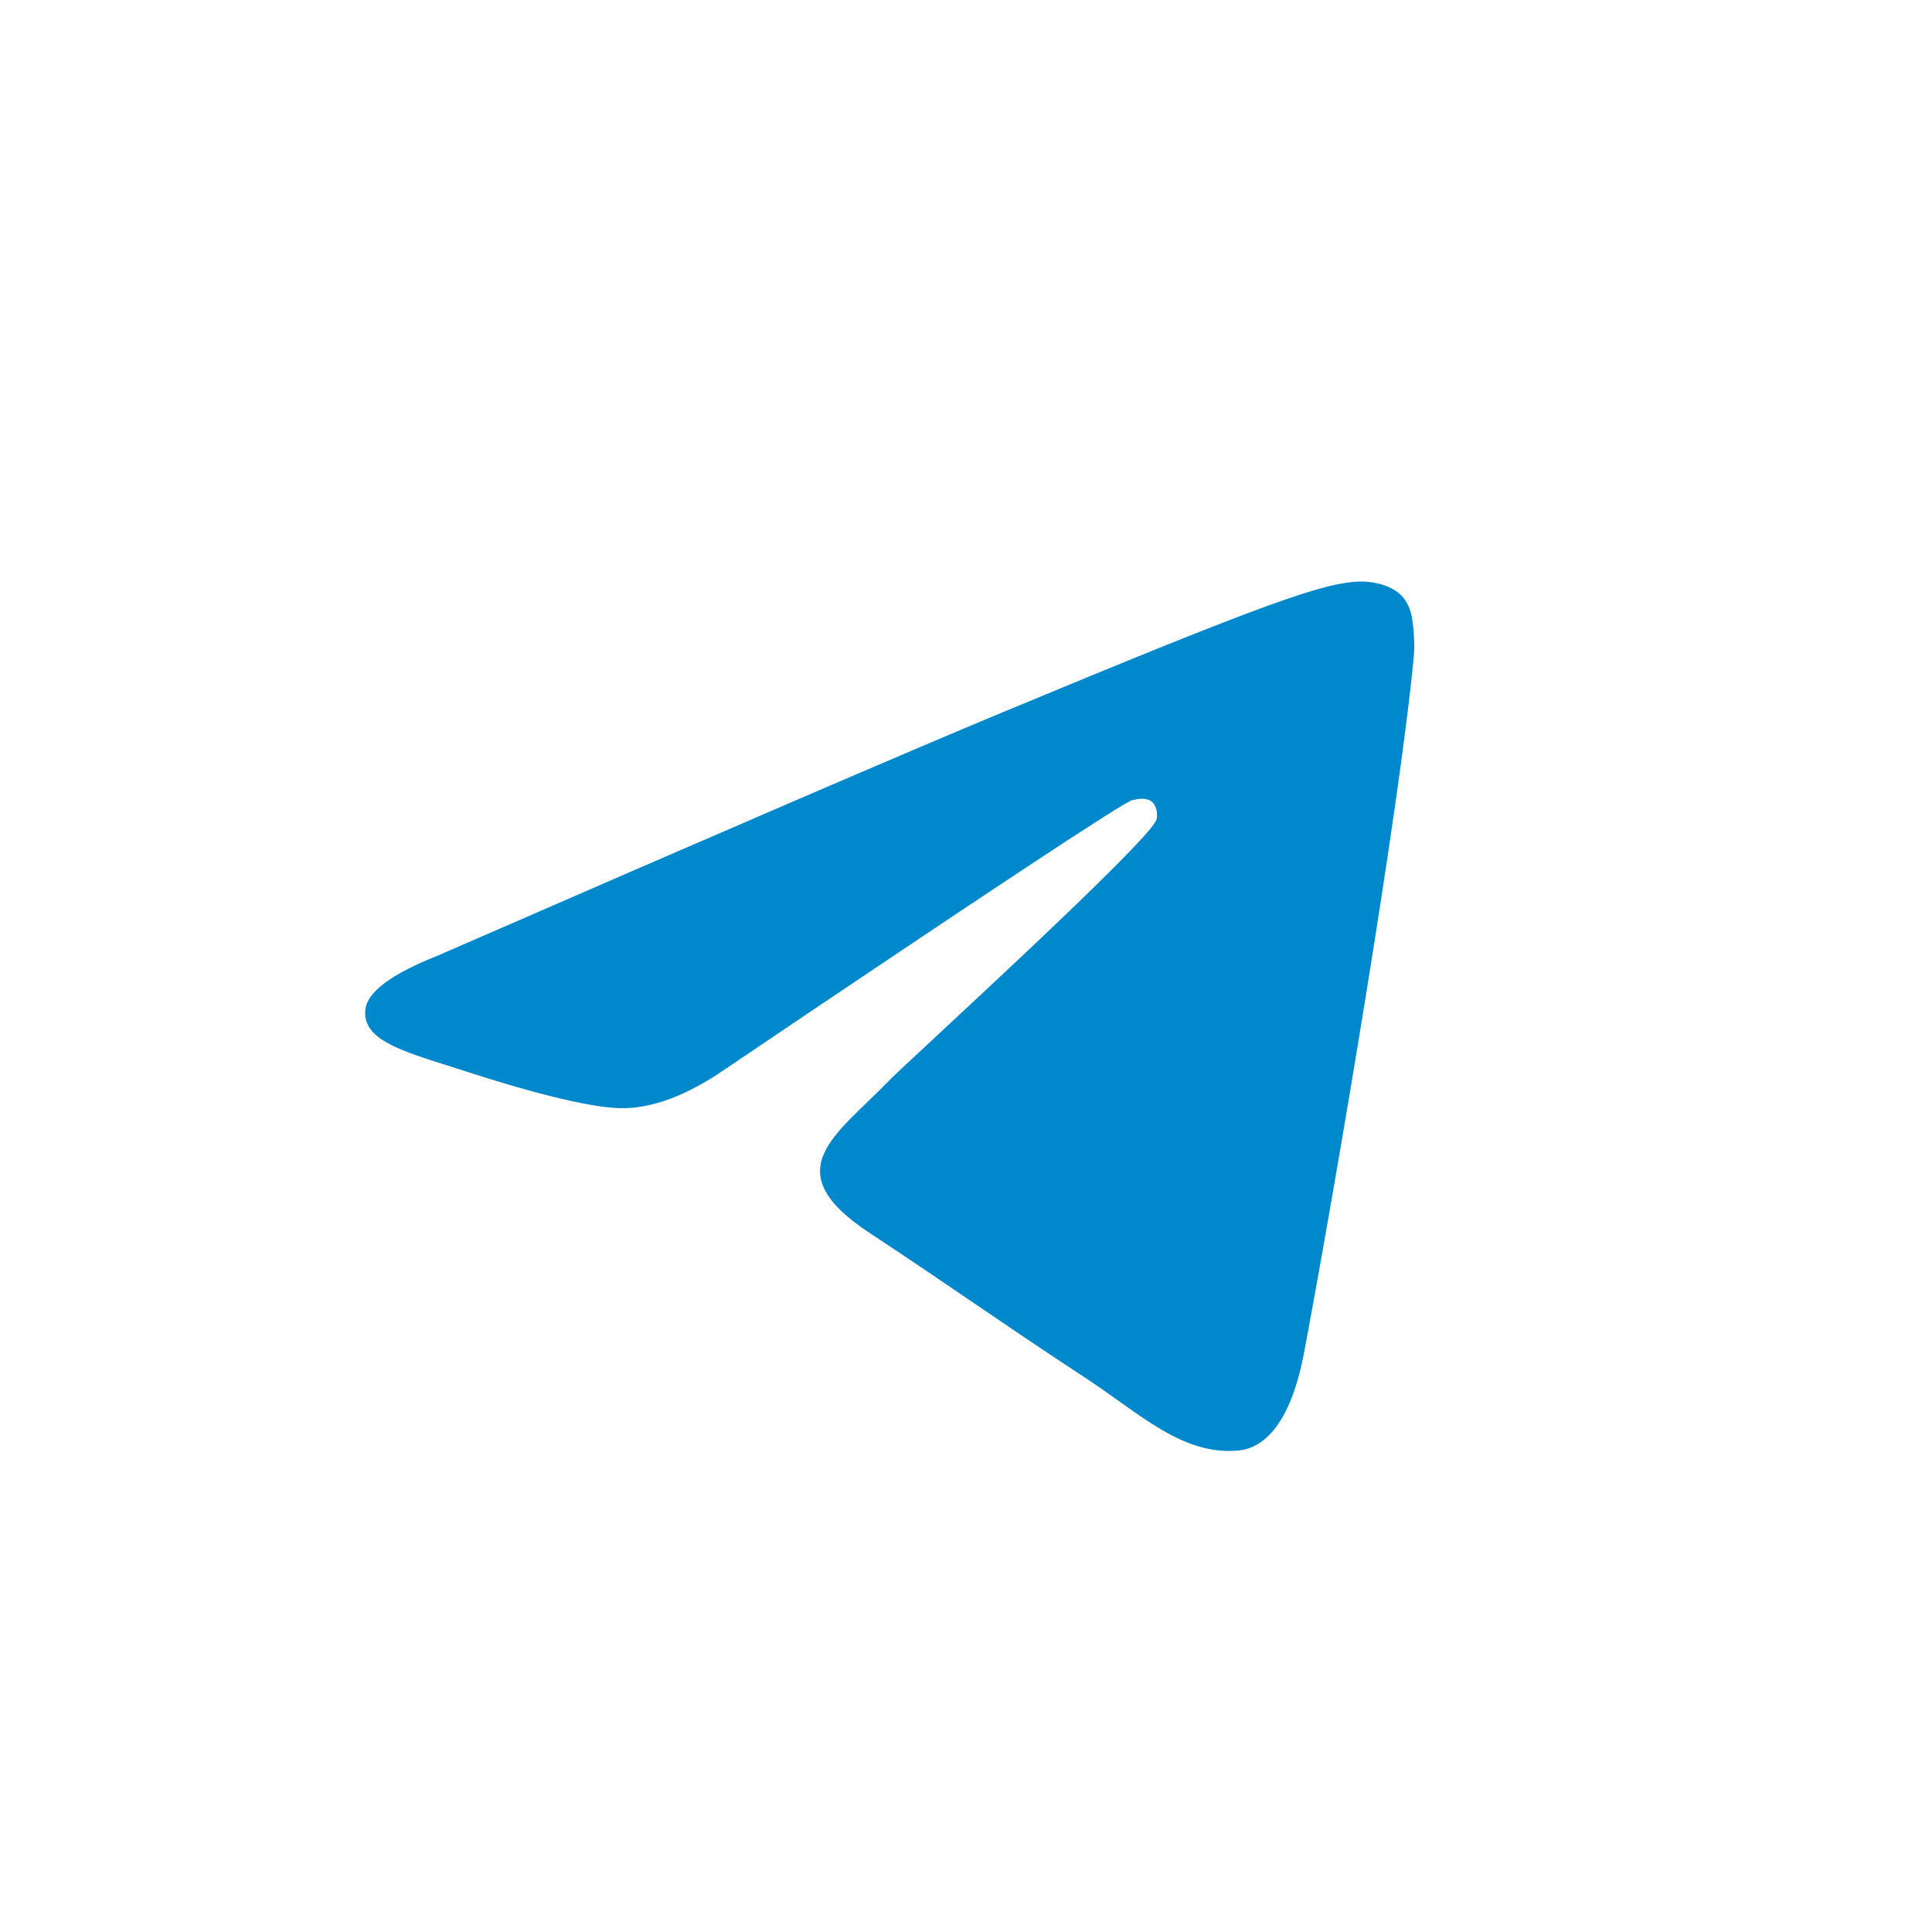
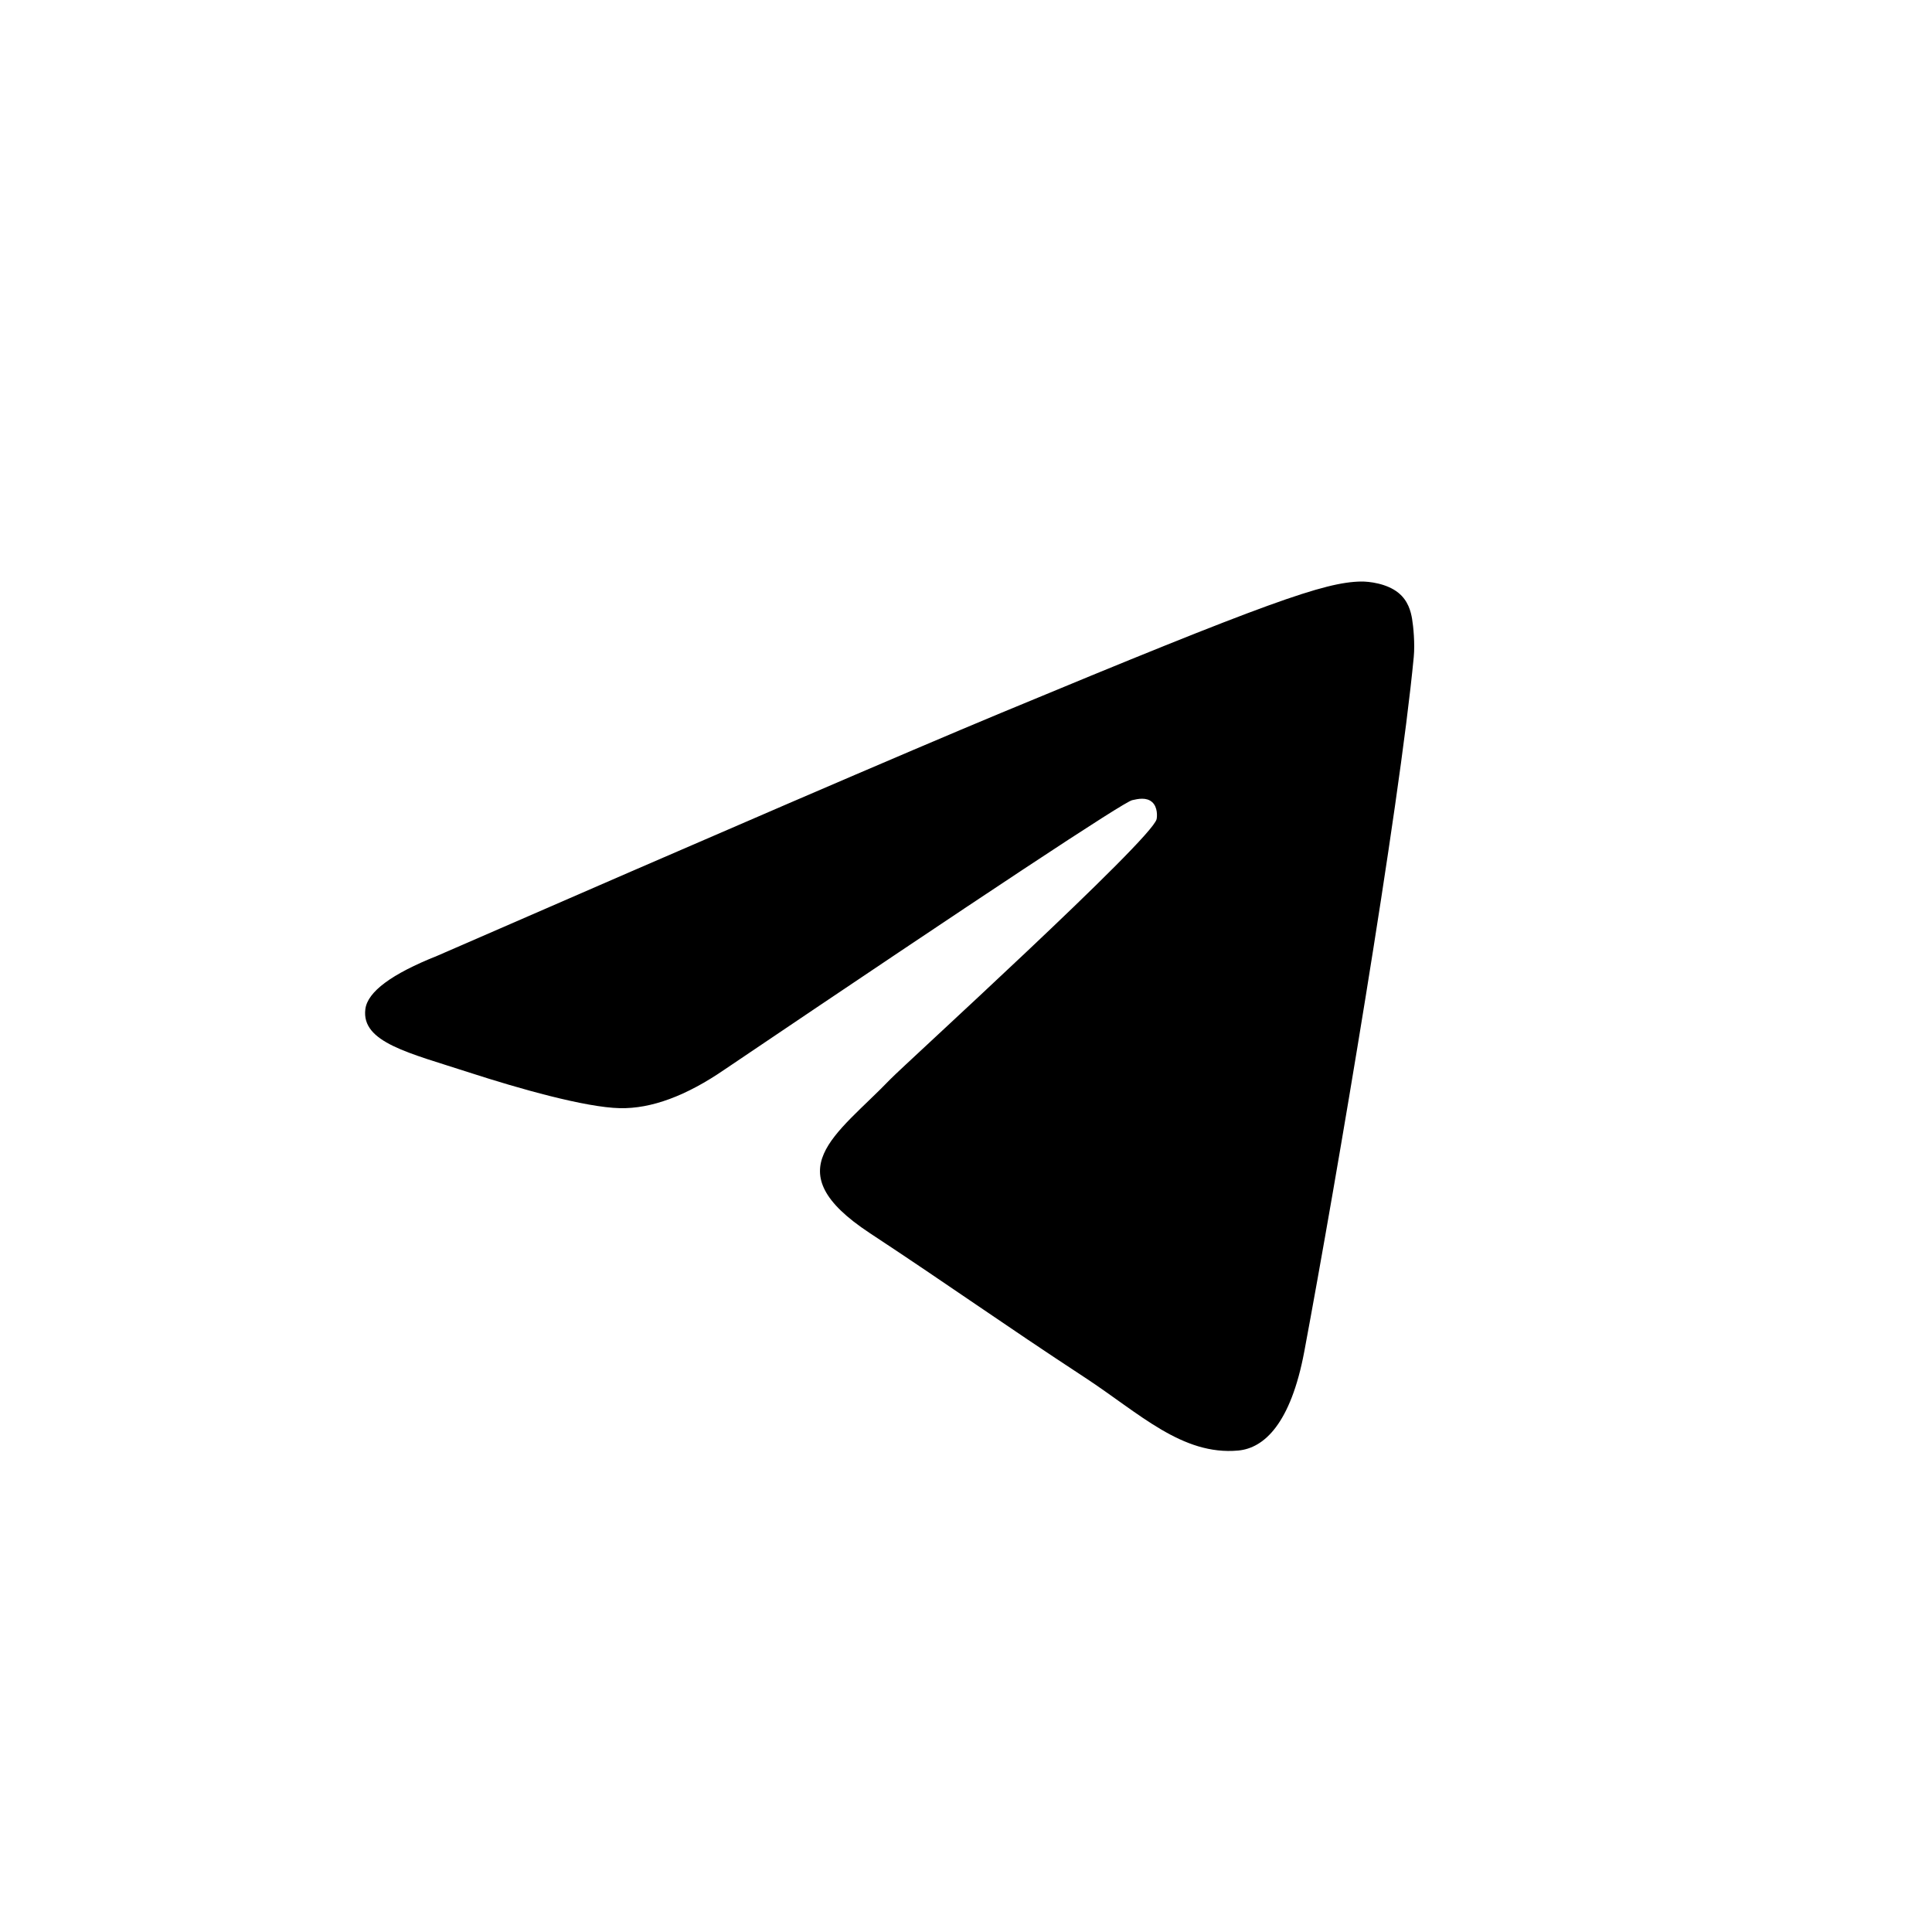
<svg xmlns="http://www.w3.org/2000/svg" width="29" height="29" viewBox="0 0 29 29" fill="none">
-   <path fill-rule="evenodd" clip-rule="evenodd" d="M6.564 14.347C10.791 12.505 13.609 11.291 15.02 10.704C19.046 9.03 19.883 8.739 20.428 8.729C20.549 8.727 20.817 8.757 20.99 8.898C21.137 9.017 21.177 9.178 21.197 9.29C21.216 9.403 21.24 9.66 21.221 9.861C21.003 12.154 20.059 17.718 19.578 20.286C19.375 21.372 18.975 21.737 18.587 21.773C17.745 21.85 17.106 21.216 16.29 20.681C15.014 19.845 14.293 19.324 13.054 18.508C11.623 17.564 12.551 17.046 13.367 16.198C13.58 15.977 17.29 12.602 17.362 12.296C17.371 12.258 17.379 12.115 17.295 12.04C17.21 11.964 17.085 11.99 16.994 12.011C16.866 12.04 14.828 13.387 10.878 16.053C10.3 16.451 9.775 16.644 9.306 16.634C8.788 16.623 7.792 16.341 7.052 16.101C6.144 15.805 5.422 15.649 5.485 15.148C5.518 14.887 5.877 14.62 6.564 14.347Z" fill="#0088CC" />
+   <path fill-rule="evenodd" clip-rule="evenodd" d="M6.563 14.347C10.79 12.505 13.609 11.291 15.019 10.704C19.046 9.03 19.883 8.739 20.428 8.729C20.548 8.727 20.816 8.757 20.99 8.898C21.137 9.017 21.177 9.178 21.196 9.29C21.215 9.403 21.24 9.66 21.221 9.861C21.002 12.154 20.058 17.718 19.578 20.286C19.374 21.372 18.974 21.737 18.587 21.773C17.745 21.85 17.105 21.216 16.29 20.681C15.014 19.845 14.293 19.324 13.054 18.508C11.622 17.564 12.55 17.046 13.366 16.198C13.58 15.977 17.29 12.602 17.361 12.296C17.37 12.258 17.379 12.115 17.294 12.04C17.209 11.964 17.084 11.99 16.994 12.011C16.866 12.04 14.827 13.387 10.878 16.053C10.299 16.451 9.775 16.644 9.305 16.634C8.787 16.623 7.792 16.341 7.051 16.101C6.143 15.805 5.421 15.649 5.484 15.148C5.517 14.887 5.877 14.62 6.563 14.347Z" fill="black" />
</svg>
